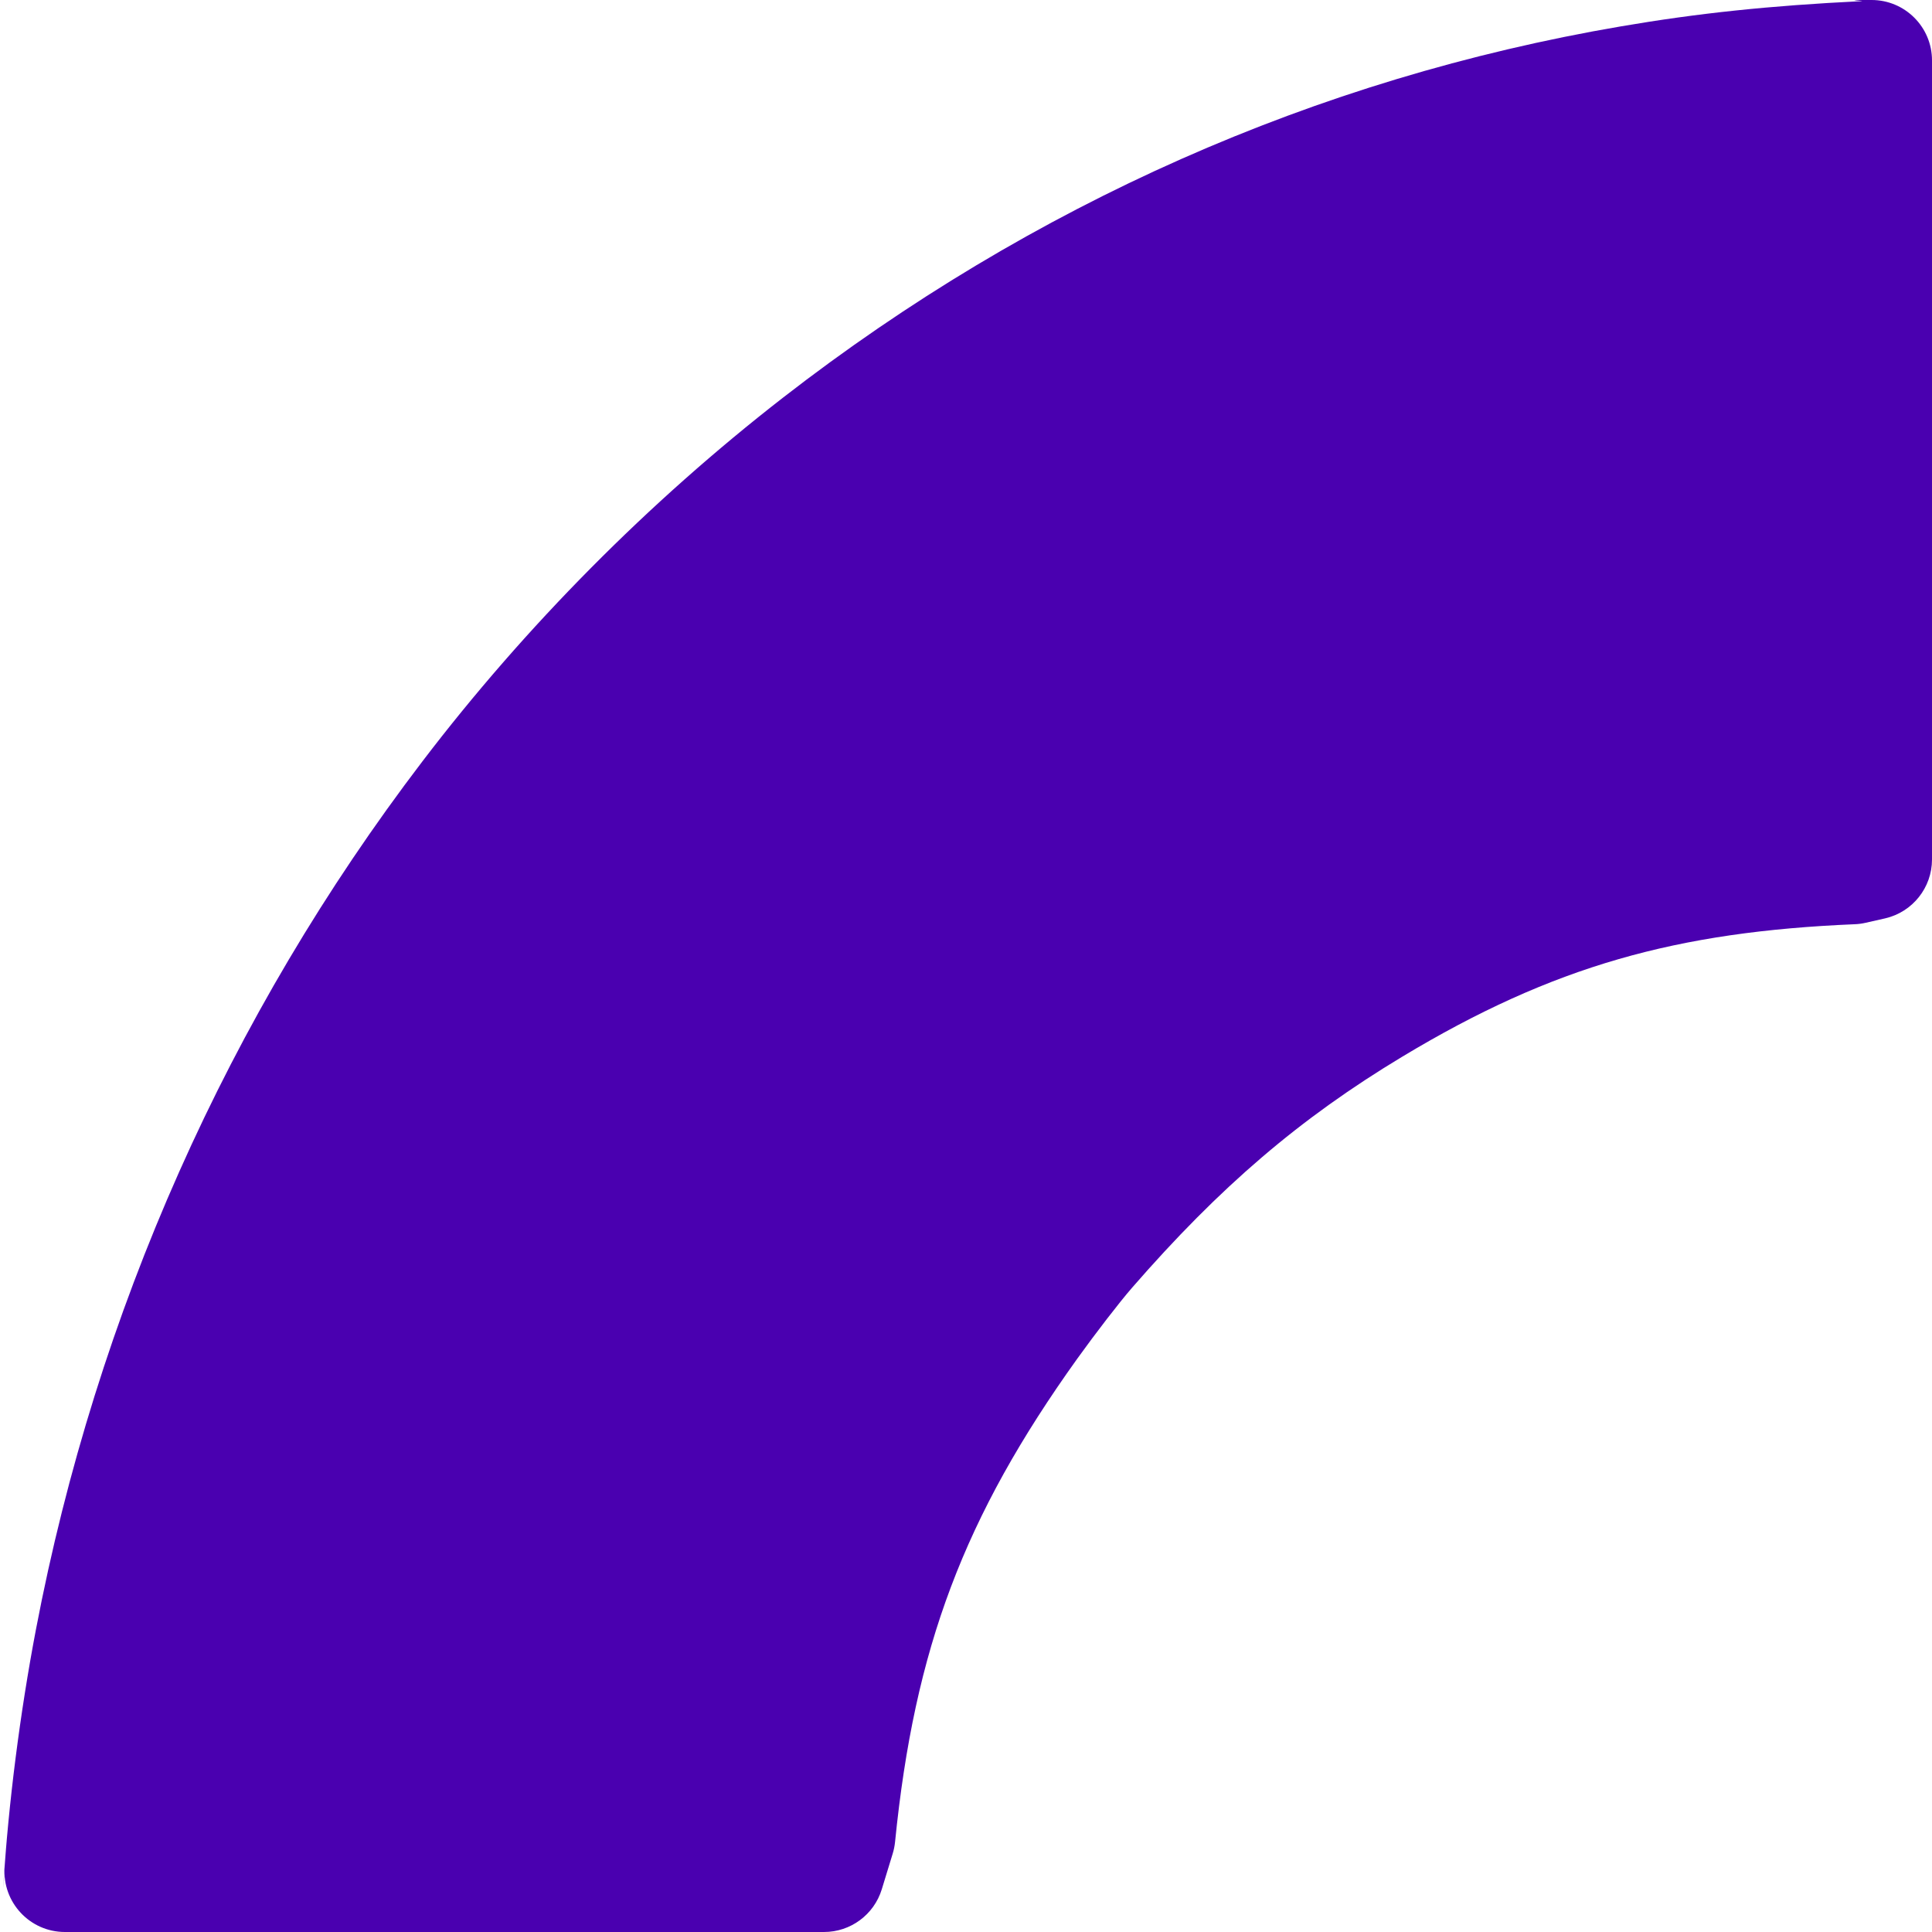
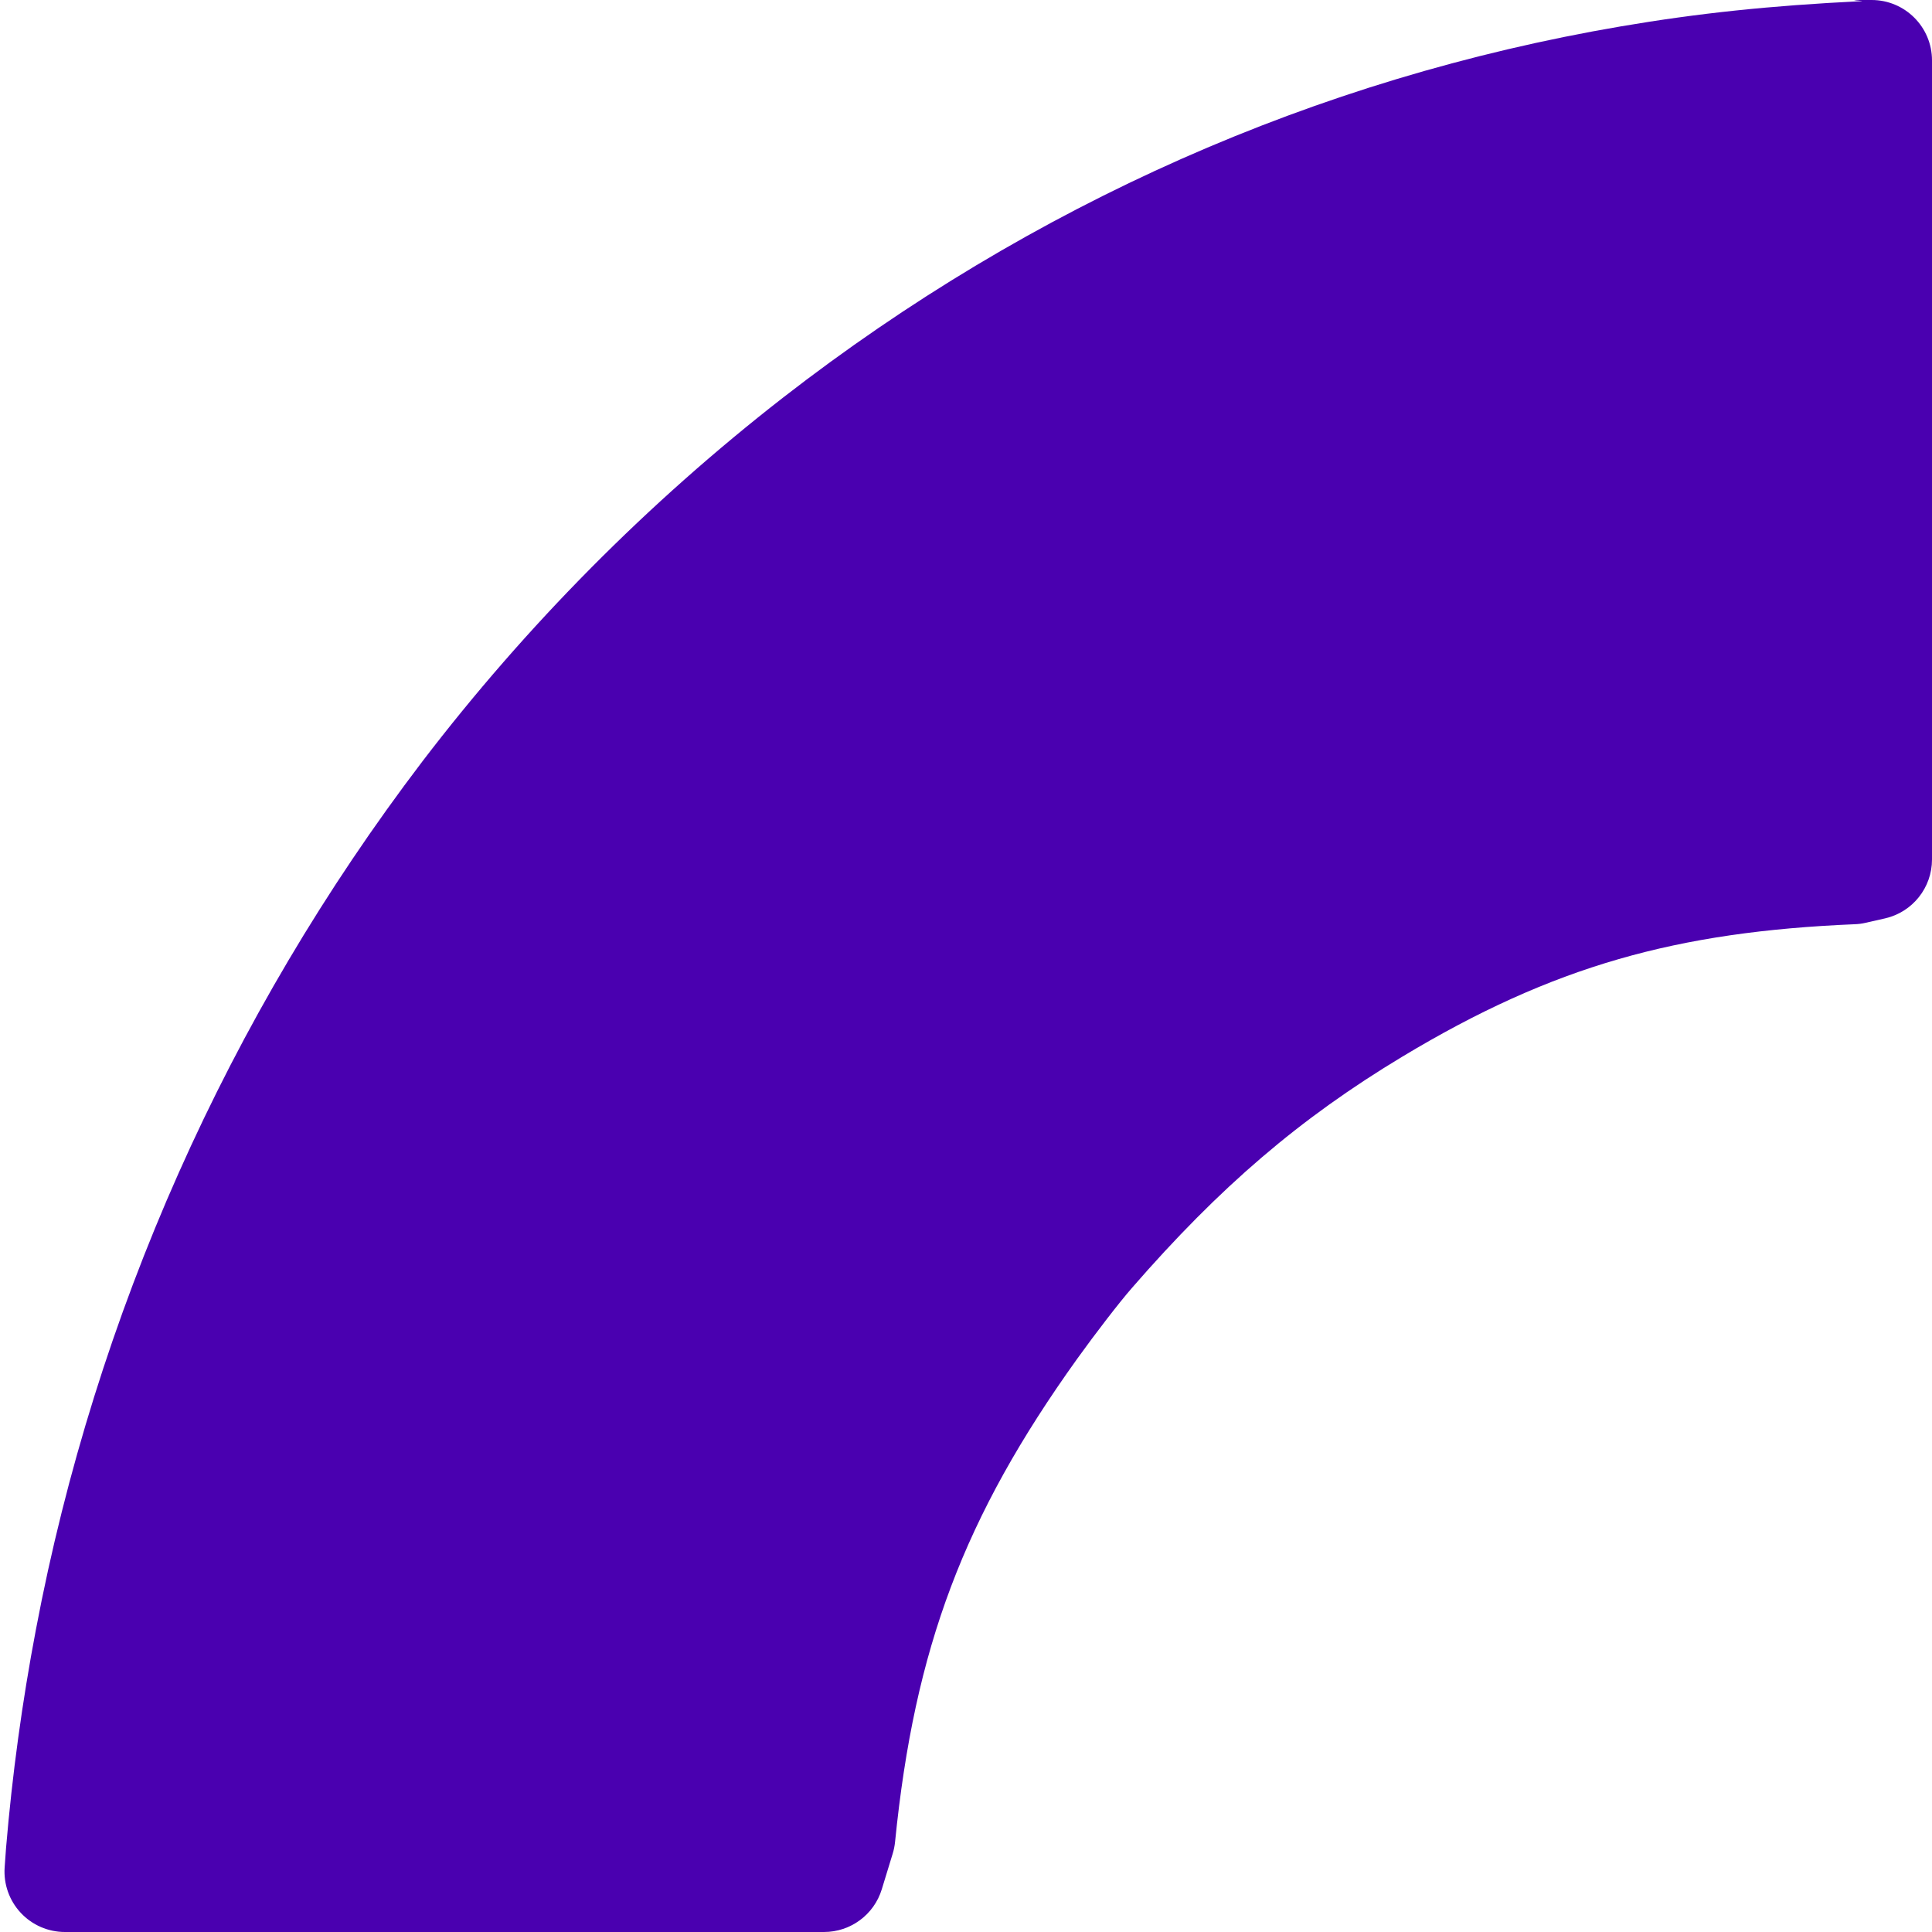
- <svg xmlns="http://www.w3.org/2000/svg" width="32" height="32" viewBox="0 0 32 32" fill="none">
-   <path fill-rule="evenodd" clip-rule="evenodd" d="M30.829 0.019C29.308 0.094 28.125 0.218 26.846 0.437C21.807 1.297 17.089 3.388 12.972 6.584C10.745 8.313 8.701 10.374 6.994 12.614C3.785 16.823 1.598 21.736 0.595 26.991C0.332 28.371 0.141 29.864 0.055 31.224C0.039 31.472 0.107 30.52 0.1 30.609L0.077 30.928C0.035 31.507 0.494 32 1.075 32H7.194H13.649C14.088 32 14.476 31.713 14.605 31.293L14.785 30.705C14.805 30.641 14.818 30.574 14.825 30.508C15.147 27.294 15.966 25.124 17.843 22.504C18.147 22.081 18.539 21.572 18.747 21.333C20.204 19.657 21.533 18.521 23.226 17.502C25.726 15.997 27.774 15.432 30.721 15.308C30.783 15.306 30.845 15.297 30.906 15.283L31.224 15.211C31.678 15.106 32 14.702 32 14.236V7.516V1C32 0.448 31.552 0 31 0H30.815C30.537 0.003 30.918 0.014 30.829 0.019Z" fill="#4a00b0" />
+ <svg xmlns="http://www.w3.org/2000/svg" width="32" height="32" fill="none">
+   <path fill-rule="evenodd" clip-rule="evenodd" d="M30.83.019c-1.522.075-2.704.2-3.984.418-5.04.86-9.757 2.95-13.874 6.147a33.132 33.132 0 00-5.978 6.03A34.28 34.28 0 00.595 26.99 35.117 35.117 0 00.1 30.61l-.023.32A1 1 0 001.075 32h12.574a1 1 0 00.956-.707l.18-.588c.02-.064.033-.13.04-.197.322-3.214 1.14-5.384 3.018-8.004.304-.423.696-.932.904-1.17 1.457-1.677 2.786-2.813 4.479-3.832 2.5-1.505 4.548-2.07 7.495-2.194a.895.895 0 00.185-.025l.318-.072a1 1 0 00.776-.975V1a1 1 0 00-1-1h-.185c-.278.003.103.014.014.019z" fill="#4a00b0" />
</svg>
